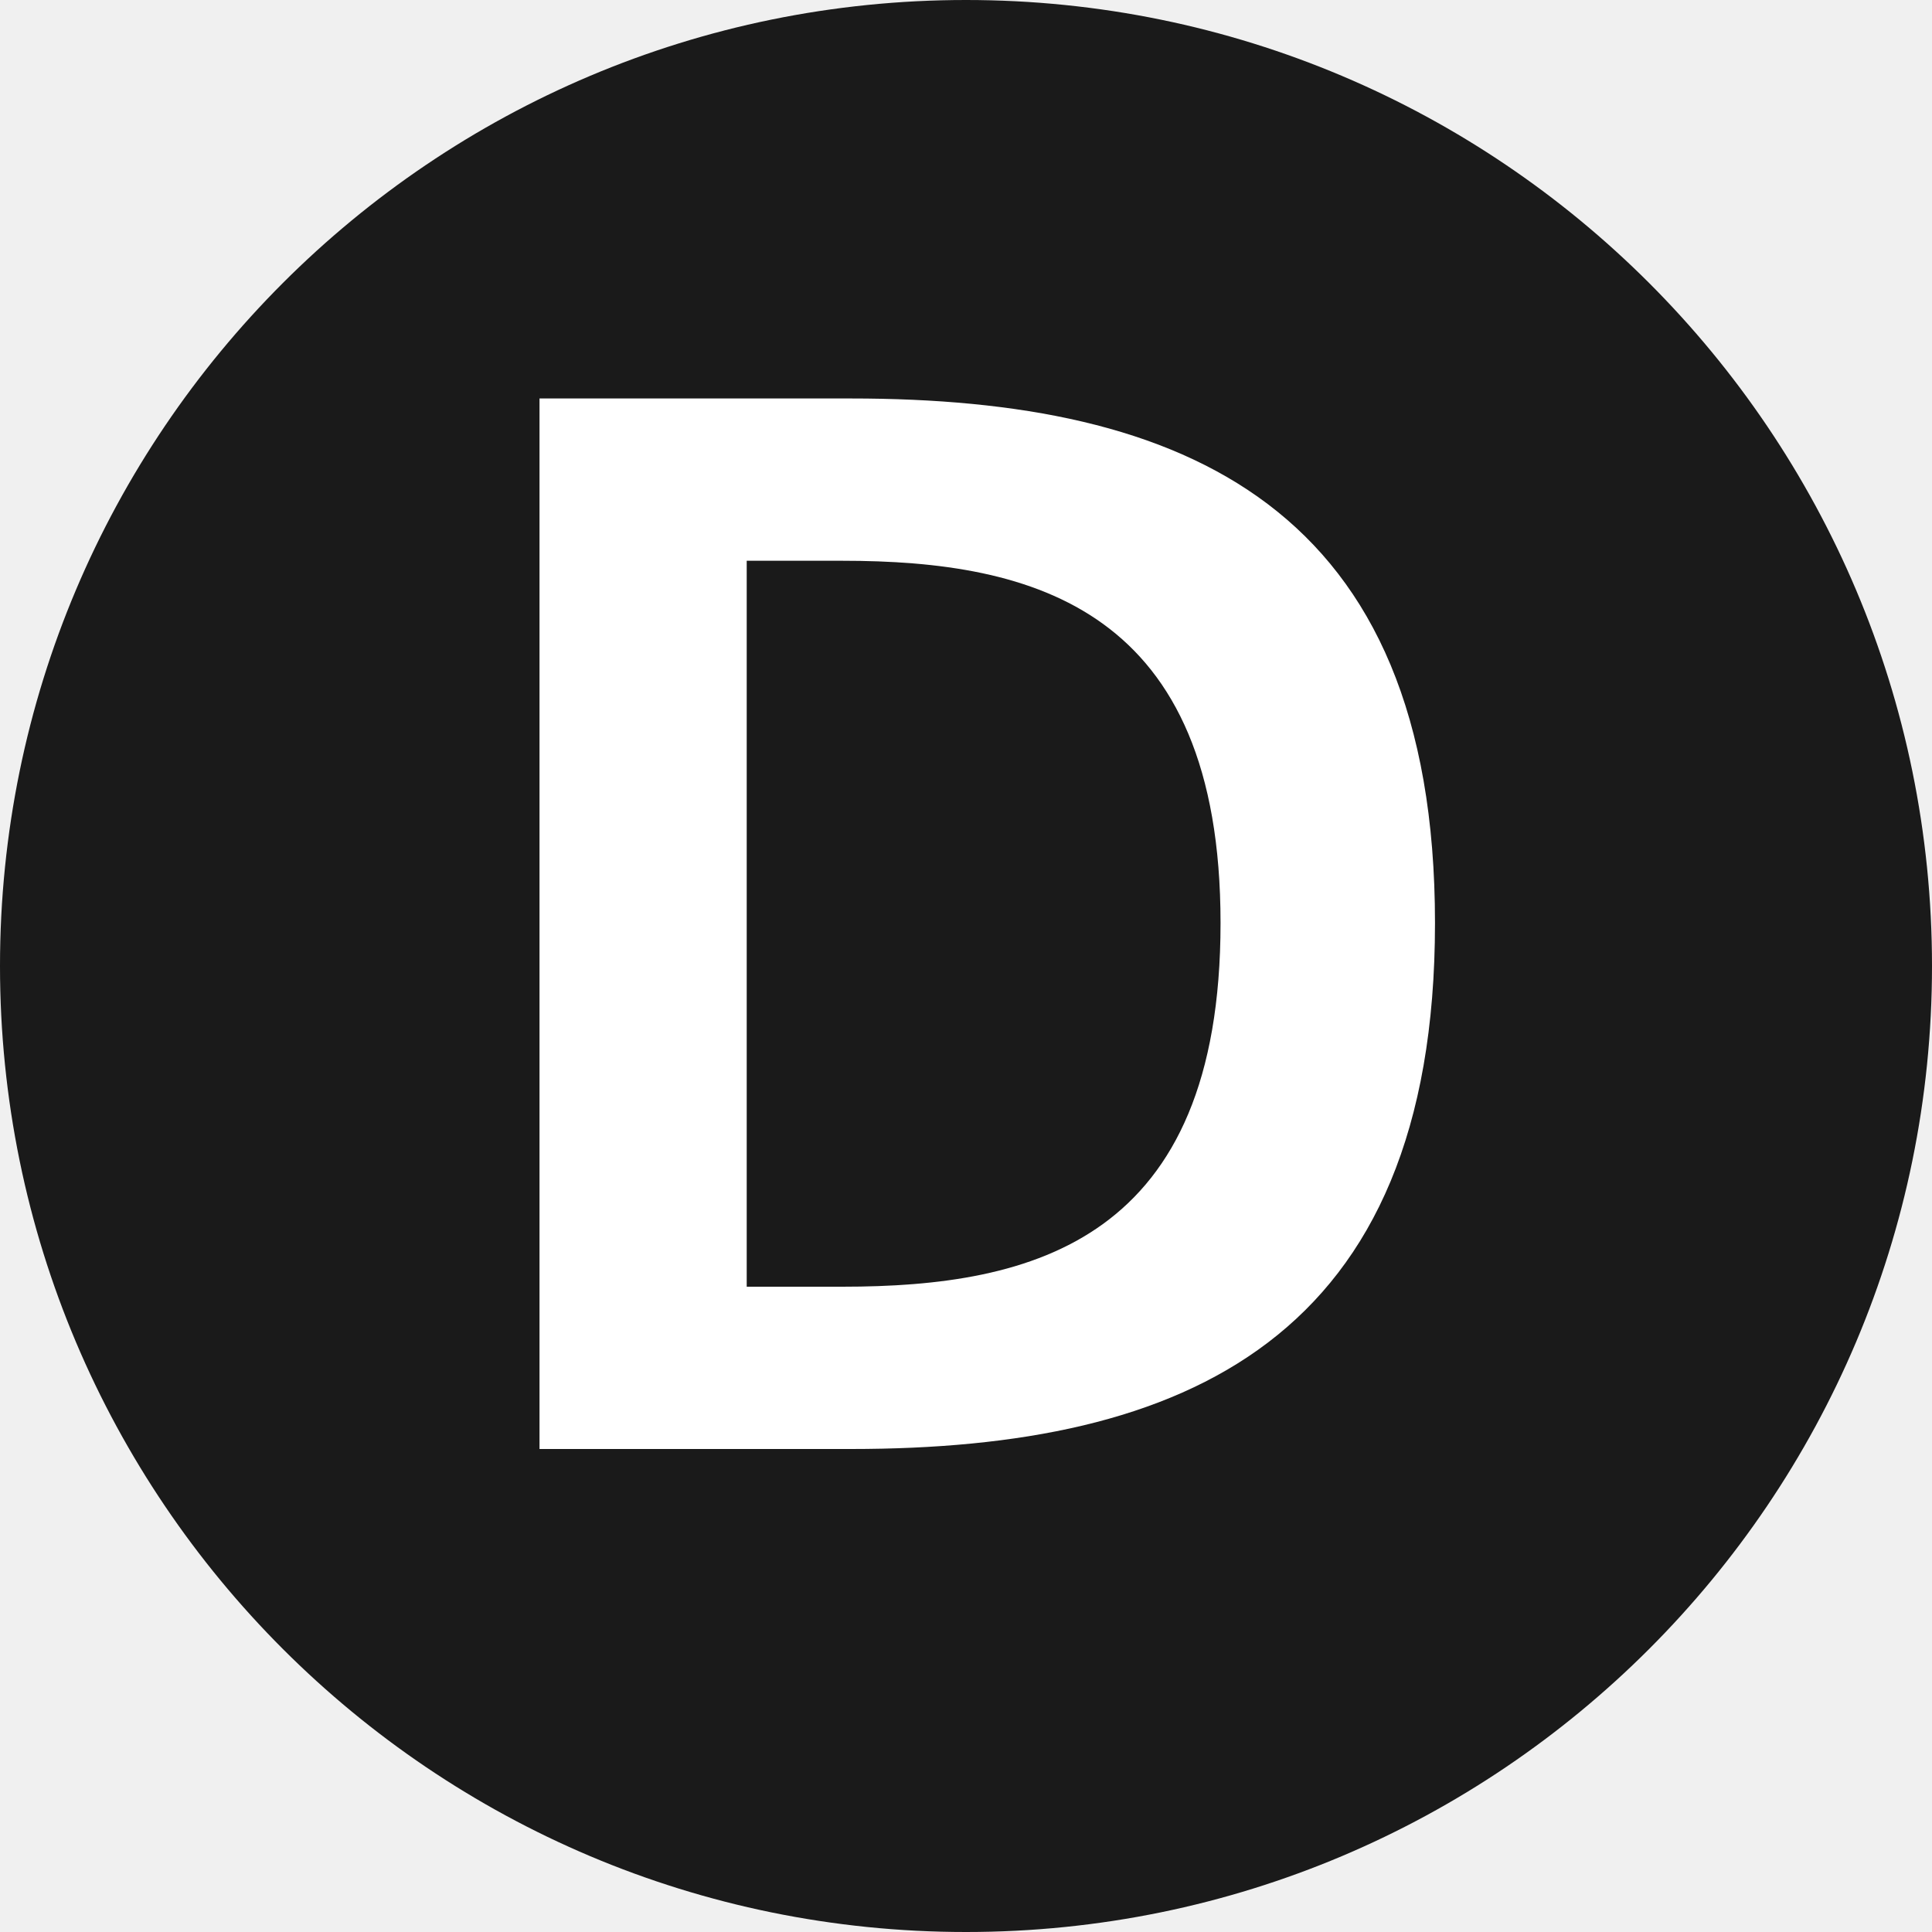
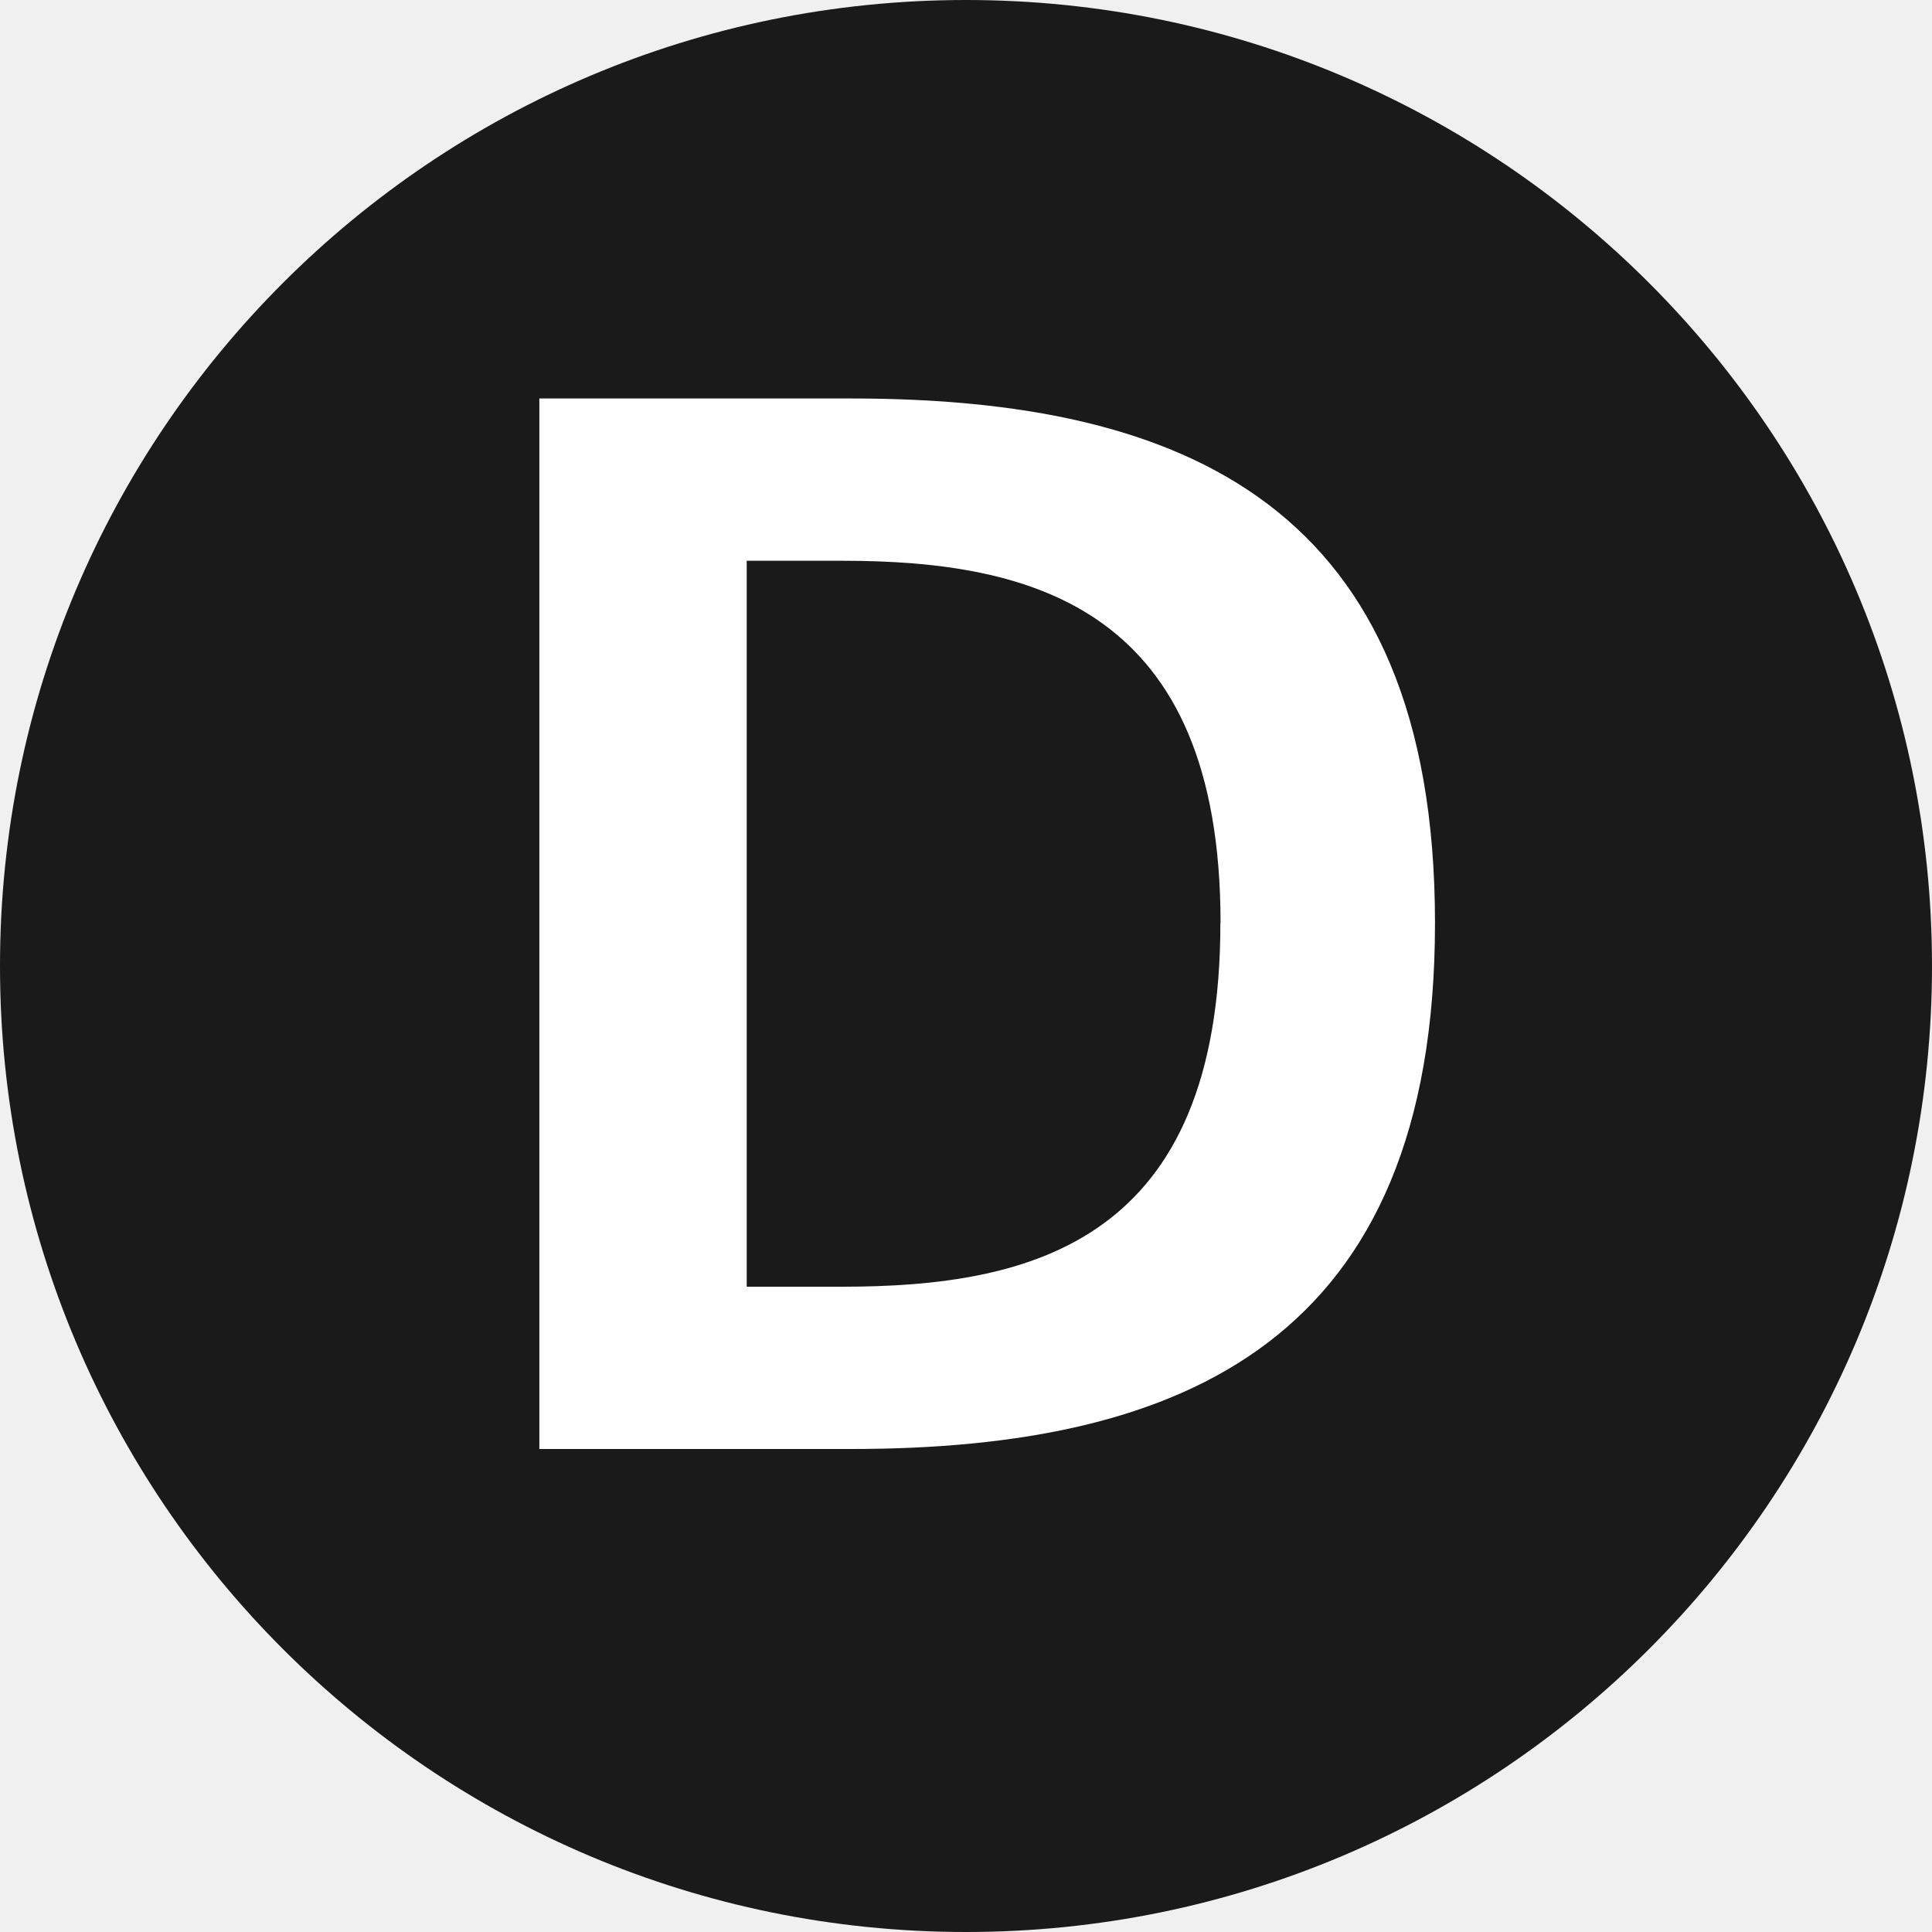
<svg xmlns="http://www.w3.org/2000/svg" width="12" height="12" viewBox="0 0 12 12" fill="none">
  <circle cx="6" cy="6" r="6" fill="#1A1A1A" />
-   <path d="M7.581 5.733C7.581 7.704 6.42 7.992 5.232 7.992H4.638V3.483H5.232C6.42 3.483 7.581 3.78 7.581 5.733ZM3.351 2.475V9H5.286C7.356 9 8.913 8.325 8.913 5.733C8.913 3.141 7.356 2.475 5.286 2.475H3.351Z" fill="white" />
+   <path d="M7.58 5.733c0 1.971-1.16 2.259-2.348 2.259h-.594V3.483h.594c1.188 0 2.349.297 2.349 2.25zM3.35 2.475V9h1.936c2.07 0 3.627-.675 3.627-3.267 0-2.592-1.557-3.258-3.627-3.258H3.35z" fill="#fff" />
</svg>
